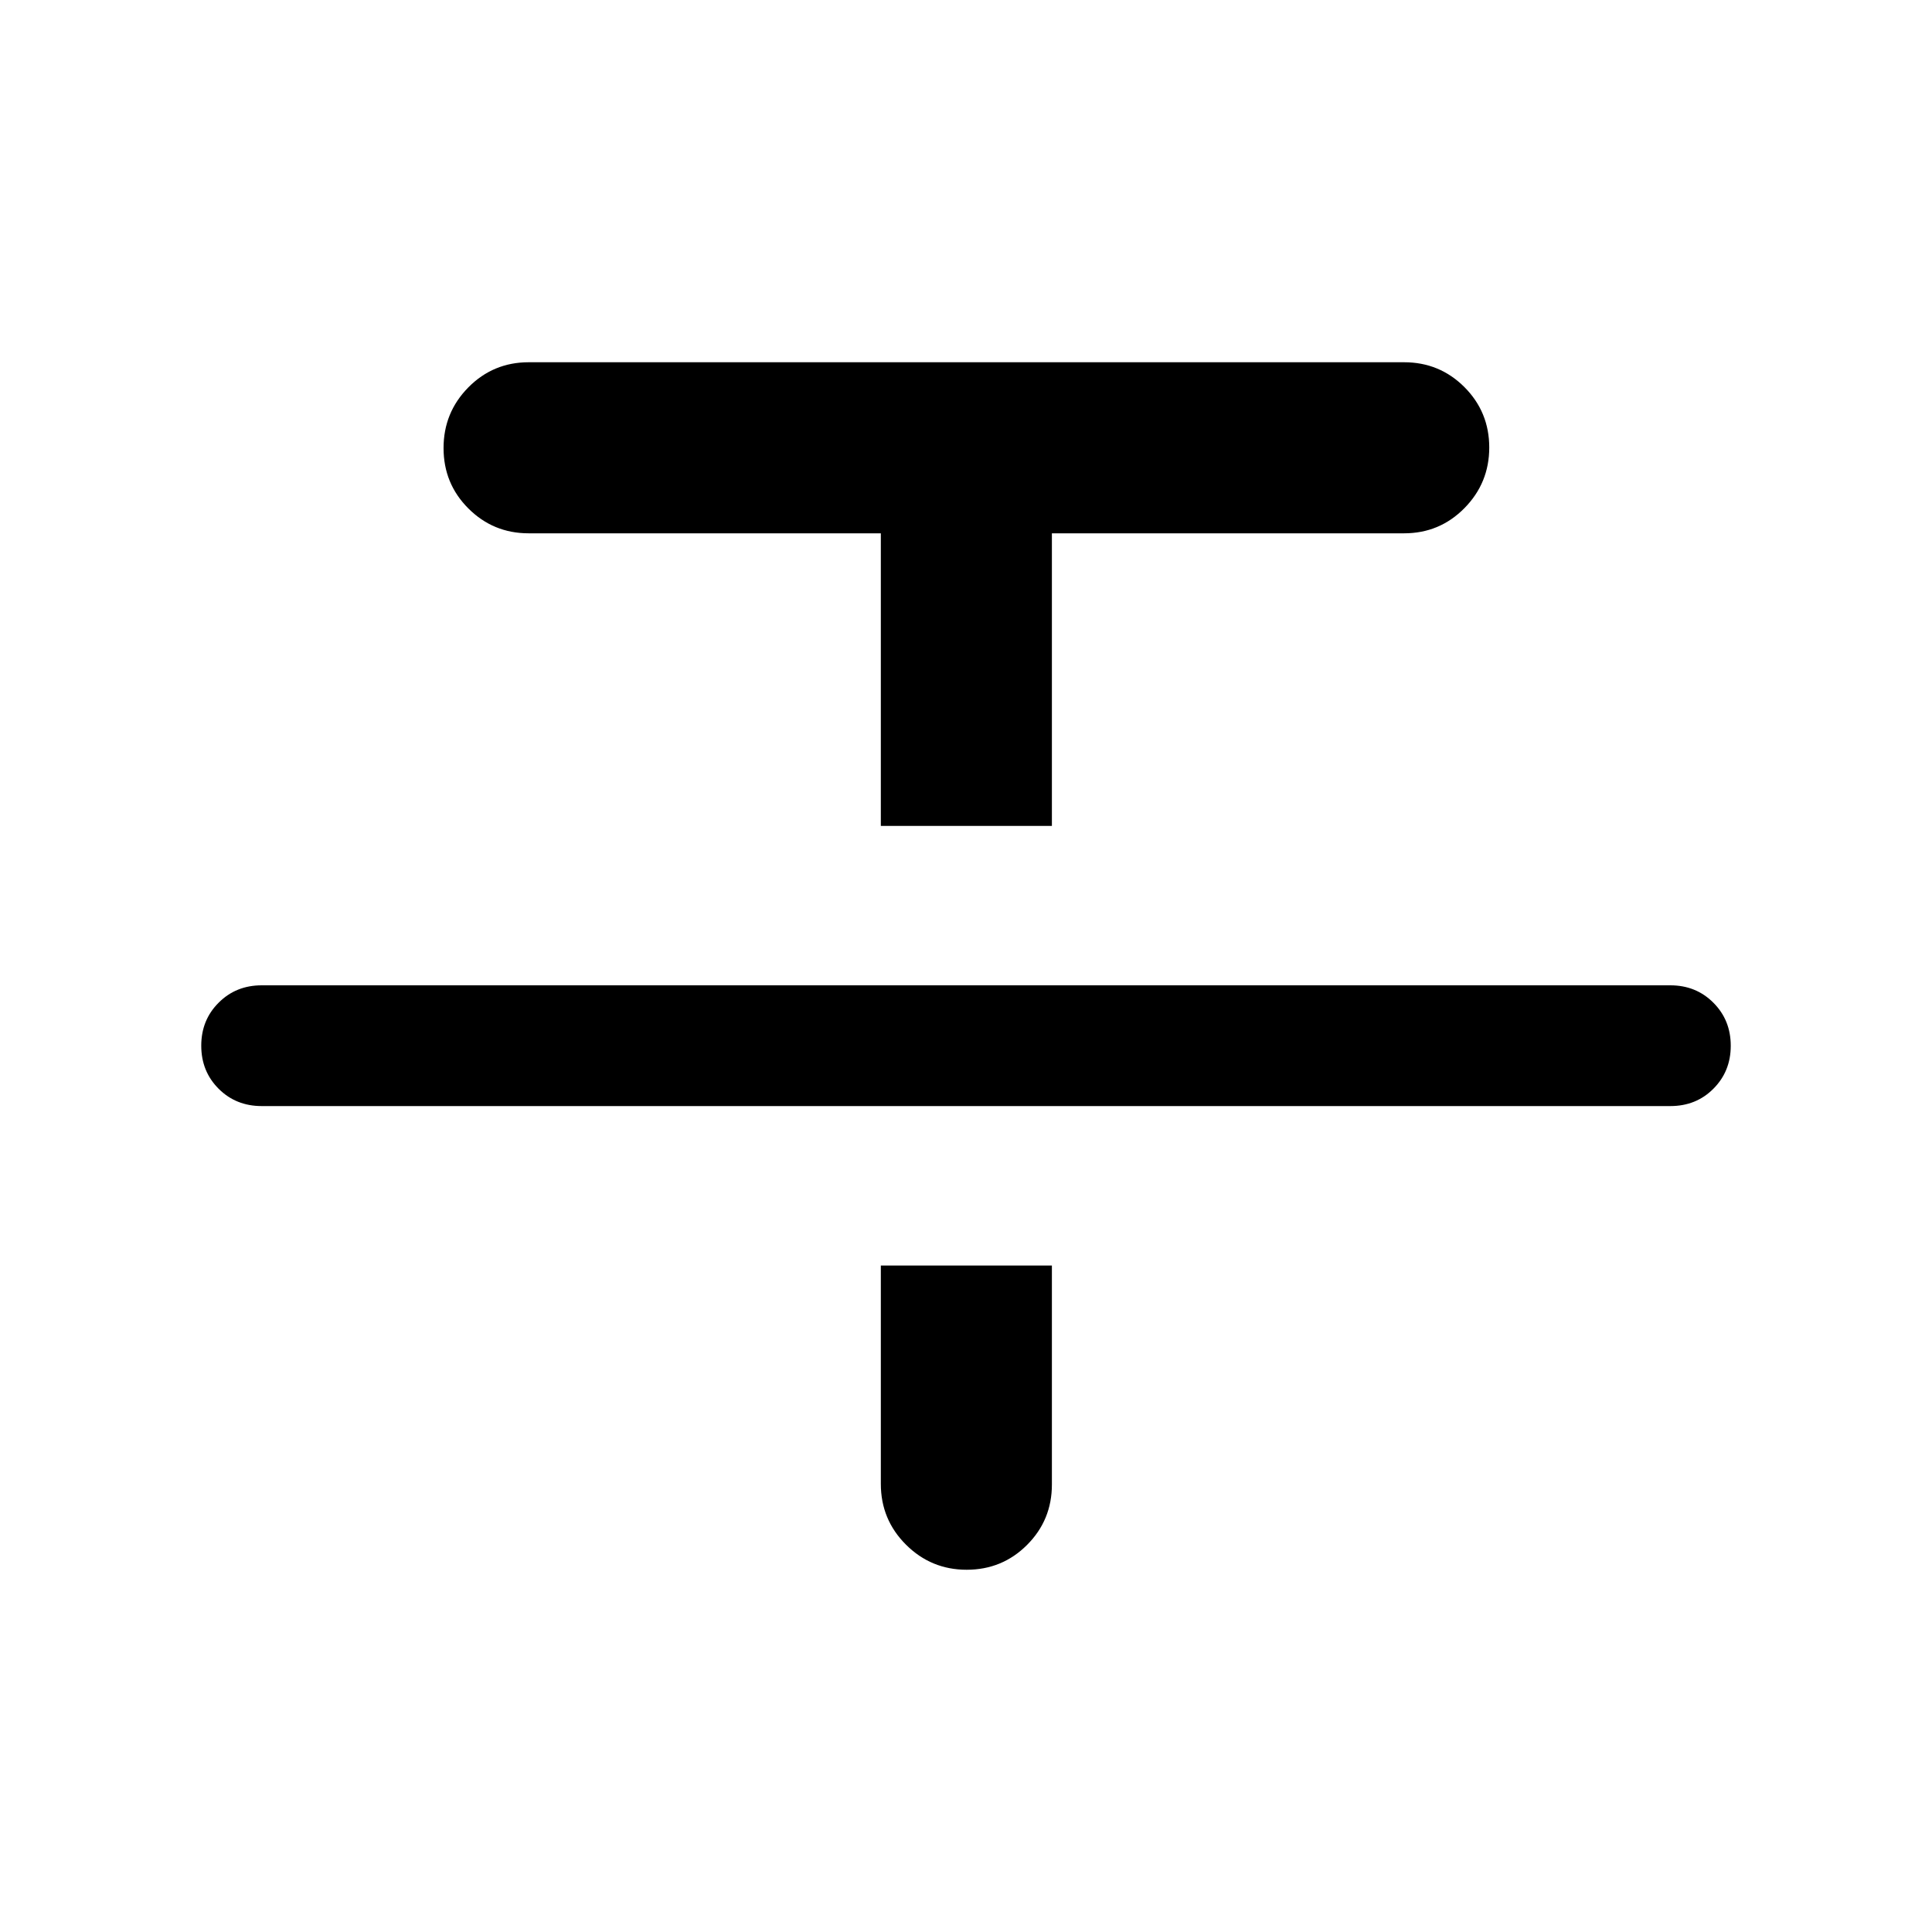
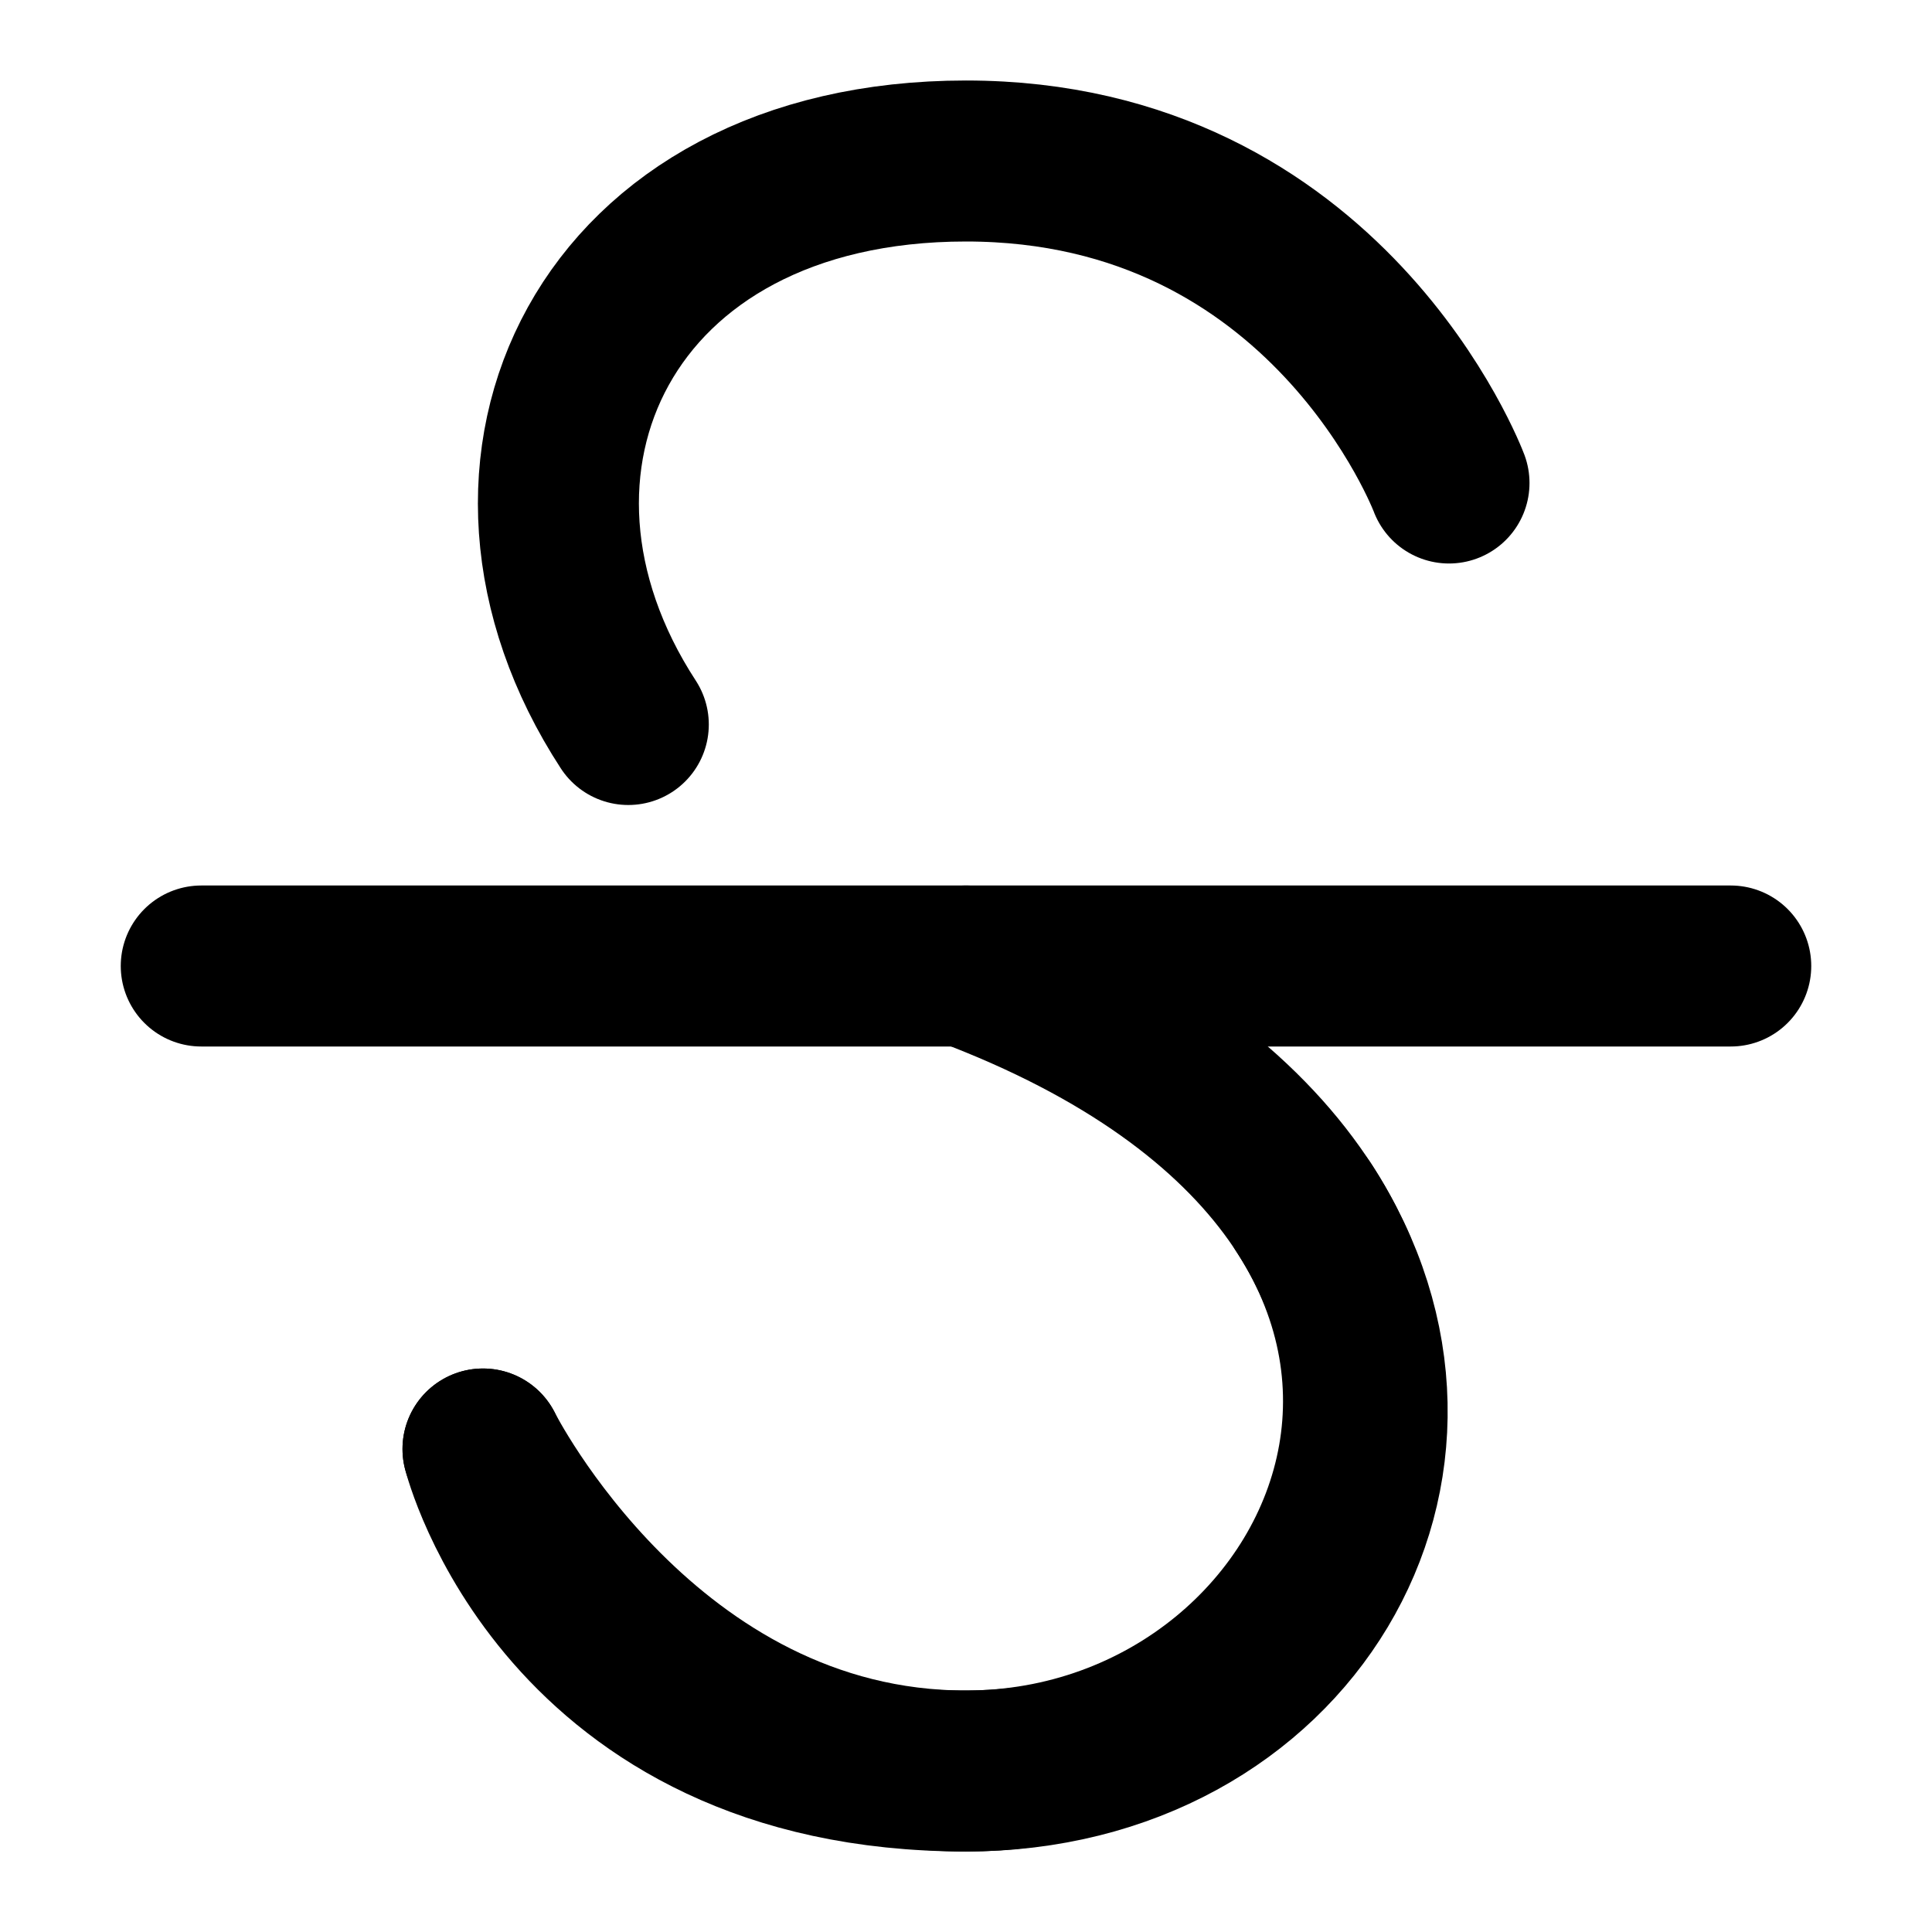
- <svg xmlns="http://www.w3.org/2000/svg" width="24" height="24" viewBox="0 0 24 24">
-   <path fill="currentColor" d="M3.25 13.74C3.038 13.74 2.859 13.668 2.716 13.525C2.572 13.381 2.5 13.203 2.5 12.99C2.5 12.777 2.572 12.599 2.716 12.456C2.859 12.312 3.038 12.24 3.25 12.24H20.75C20.962 12.24 21.141 12.312 21.284 12.456C21.428 12.6 21.5 12.778 21.5 12.991C21.5 13.203 21.428 13.381 21.284 13.525C21.141 13.669 20.962 13.74 20.75 13.74H3.25ZM10.942 10.26V6.625H6.567C6.274 6.625 6.024 6.522 5.818 6.316C5.612 6.11 5.51 5.86 5.51 5.566C5.51 5.272 5.612 5.021 5.818 4.812C6.024 4.604 6.274 4.5 6.567 4.5H17.442C17.736 4.5 17.986 4.603 18.192 4.809C18.397 5.015 18.5 5.265 18.5 5.559C18.5 5.853 18.397 6.104 18.192 6.312C17.986 6.521 17.736 6.625 17.442 6.625H13.067V10.26H10.942ZM10.942 15.721H13.067V18.442C13.067 18.736 12.964 18.986 12.758 19.192C12.553 19.397 12.303 19.5 12.008 19.5C11.714 19.5 11.463 19.396 11.255 19.189C11.046 18.981 10.942 18.729 10.942 18.433V15.721Z" />
+ <svg xmlns="http://www.w3.org/2000/svg" width="18" height="18" viewBox="0 0 48 48" fill="none">
+   <path d="M5 24H43" stroke="currentColor" stroke-width="4" stroke-linecap="round" stroke-linejoin="round" />
+   <path d="M24 24C40 30 34 44 24 44C14 44 12 36 12 36" stroke="currentColor" stroke-width="4" stroke-linecap="round" stroke-linejoin="round" />
+   <path d="M36 12C36 12 33 4 24 4C15 4 11.436 11.6 15.61 18" stroke="currentColor" stroke-width="4" stroke-linecap="round" stroke-linejoin="round" />
+   <path d="M12 36C12 36 16 44 24 44C32 44 36.564 36.401 32.39 30" stroke="currentColor" stroke-width="4" stroke-linecap="round" stroke-linejoin="round" />
</svg>
